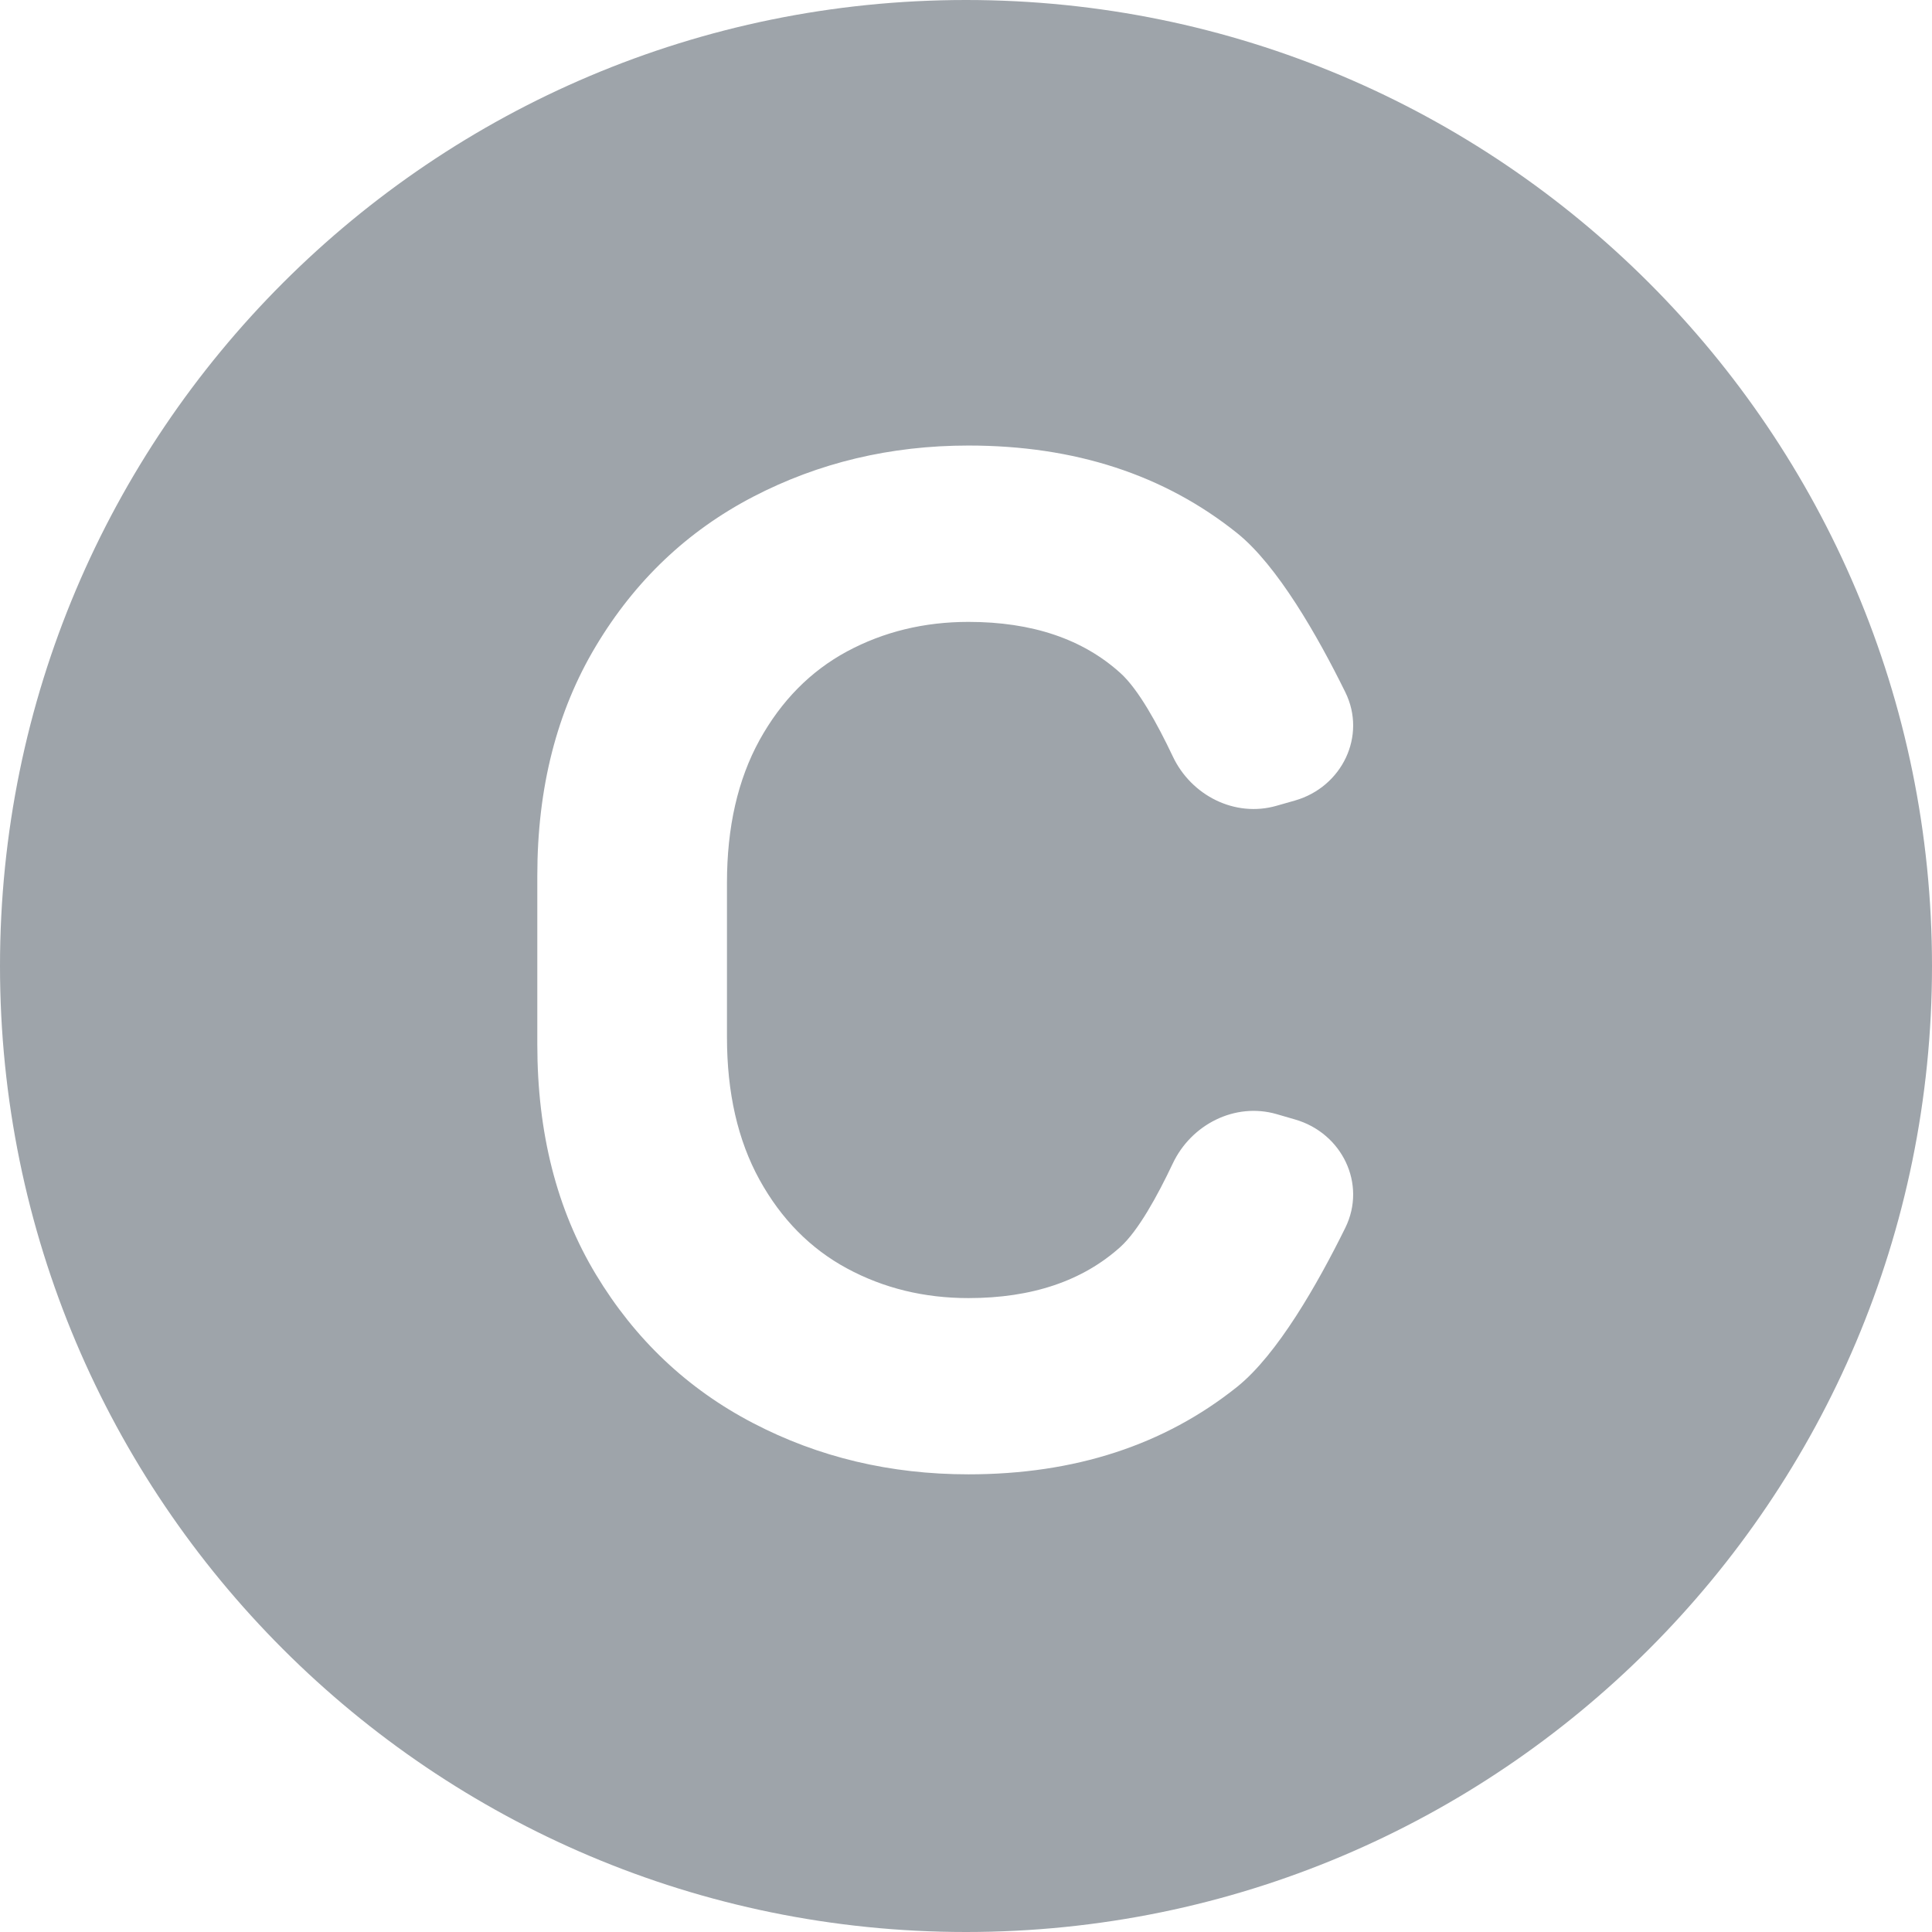
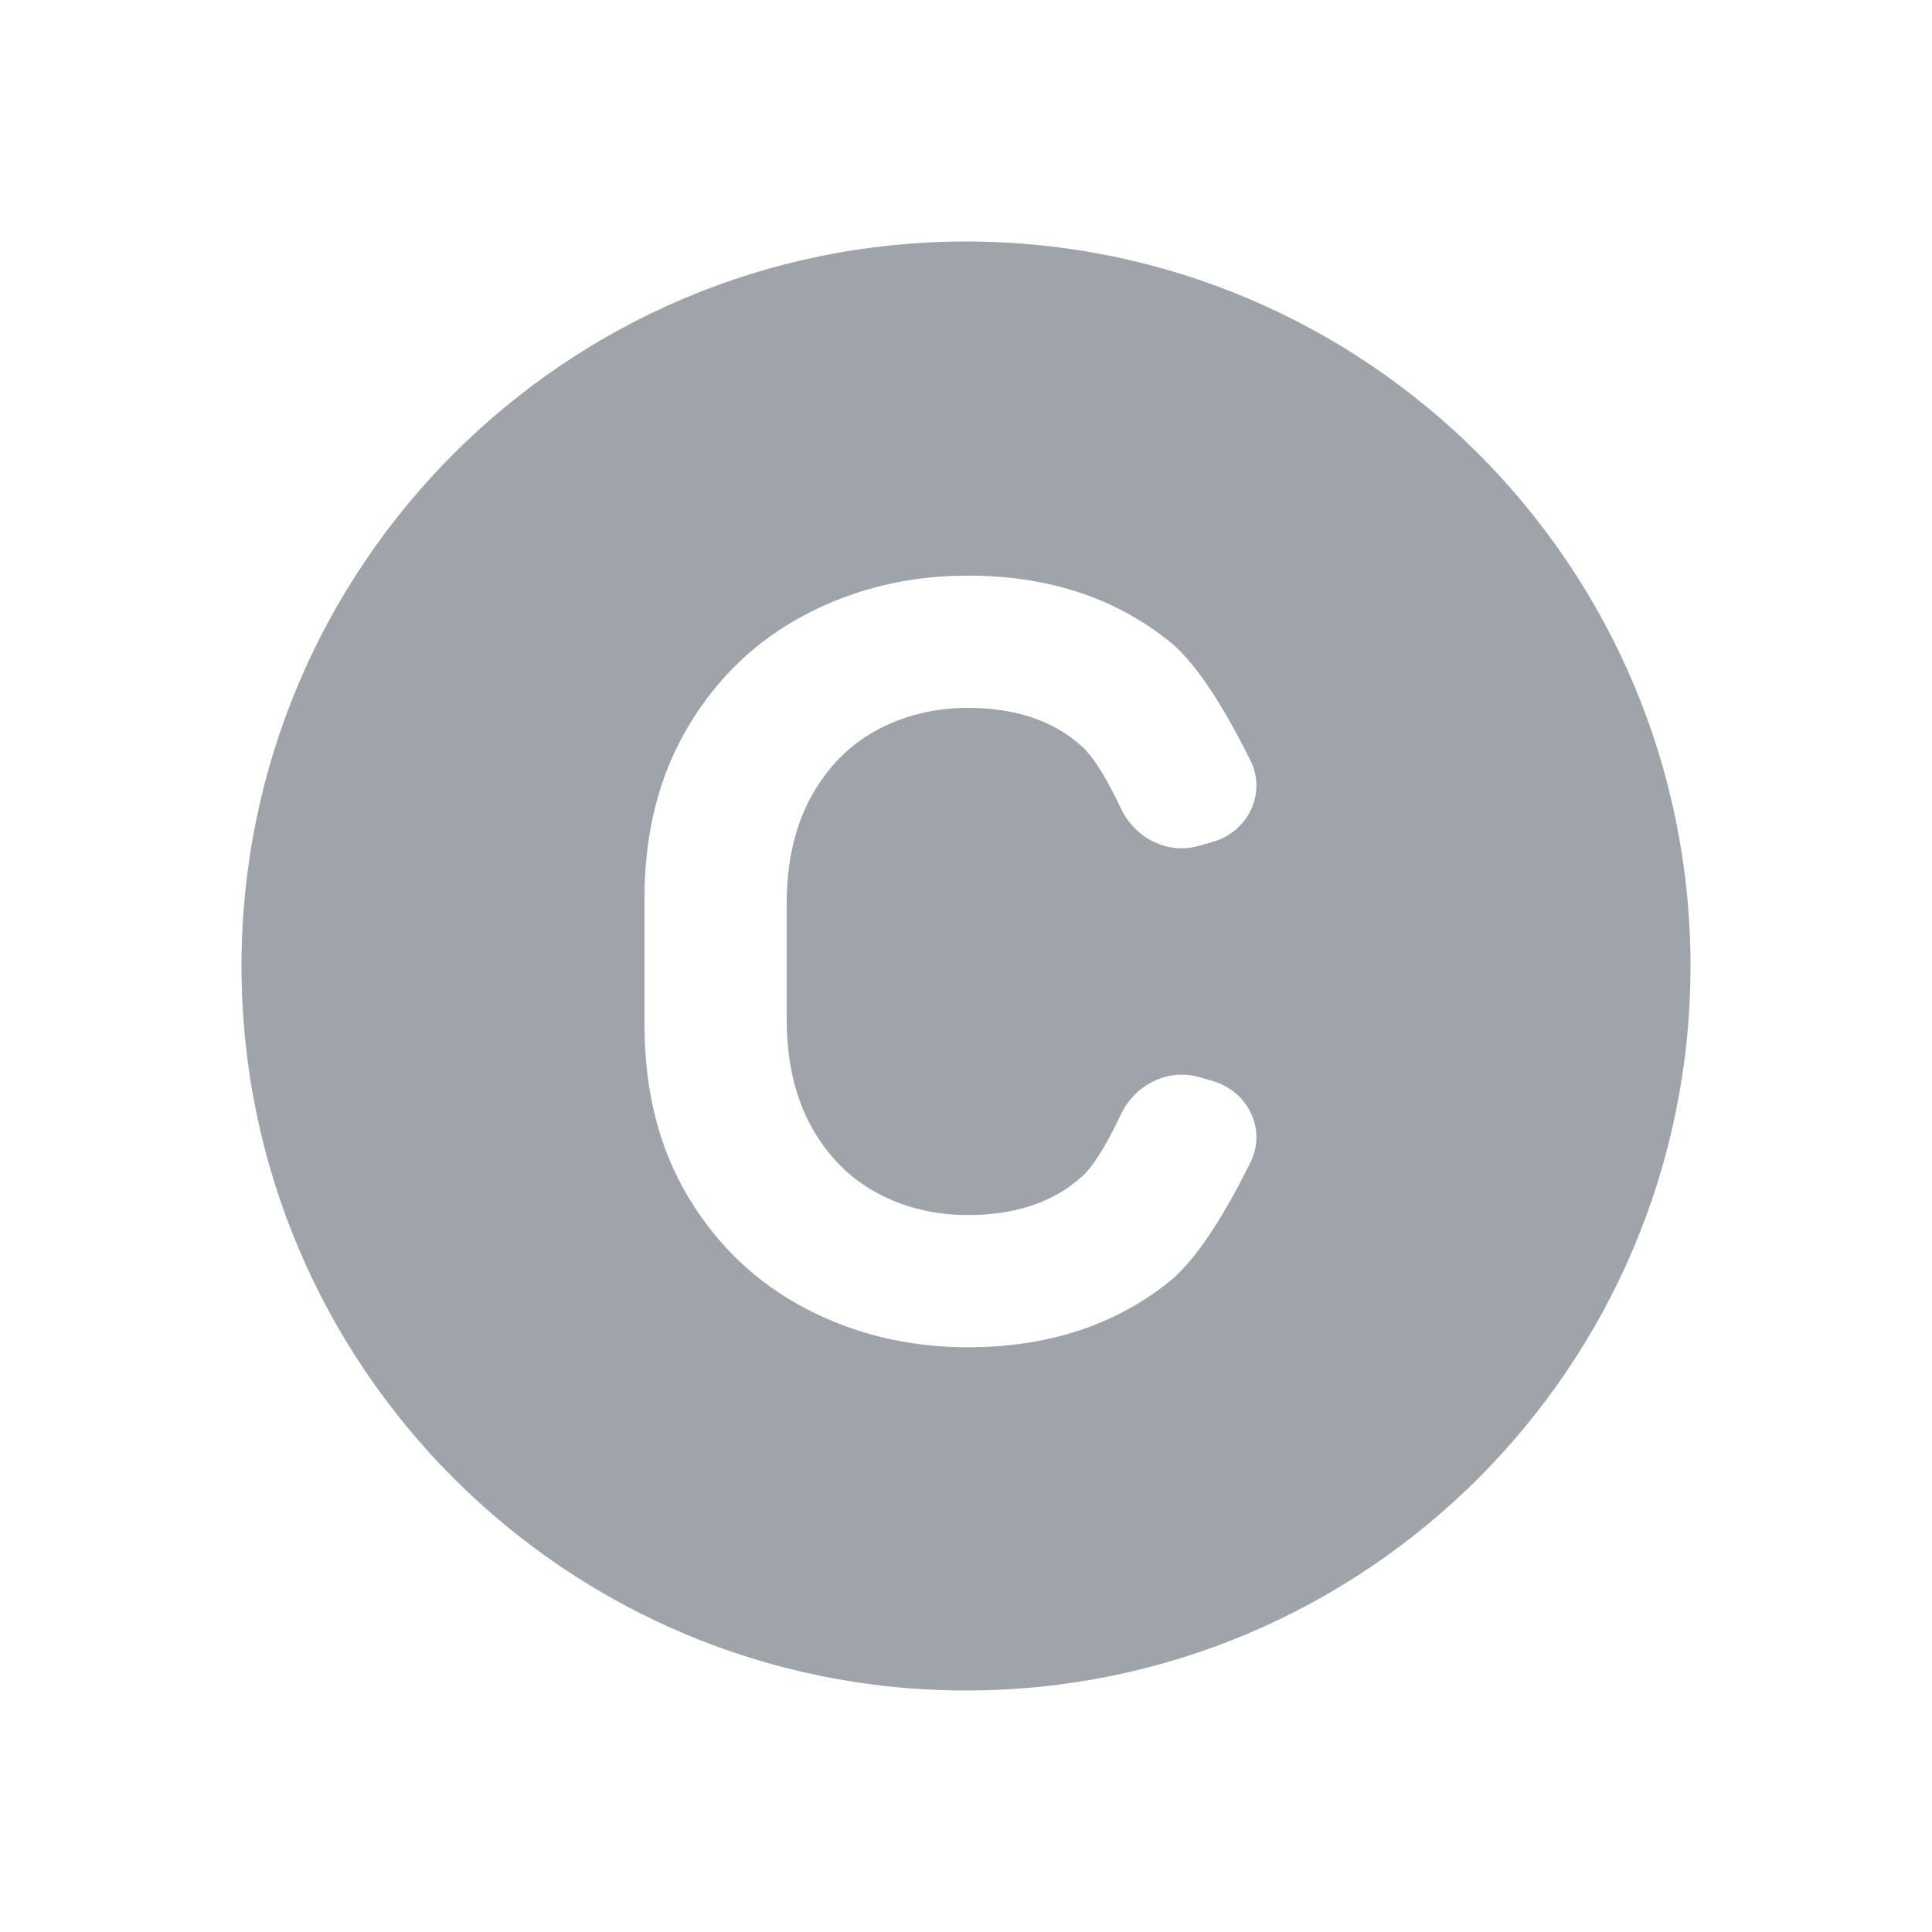
- <svg xmlns="http://www.w3.org/2000/svg" width="18" height="18" viewBox="0 0 18 18" fill="none">
-   <path fill-rule="evenodd" clip-rule="evenodd" d="M9 18C13.971 18 18 13.971 18 9C18 4.029 13.971 0 9 0C4.029 0 0 4.029 0 9C0 13.971 4.029 18 9 18ZM7.015 13.258C7.626 13.577 8.295 13.736 9.023 13.736C10.013 13.736 10.847 13.464 11.526 12.921C11.9 12.621 12.274 11.966 12.534 11.439C12.735 11.03 12.503 10.556 12.066 10.43L11.894 10.38C11.506 10.268 11.098 10.476 10.926 10.841C10.783 11.143 10.605 11.466 10.44 11.616C10.088 11.934 9.615 12.094 9.023 12.094C8.61 12.094 8.233 12.002 7.892 11.818C7.551 11.634 7.279 11.359 7.076 10.991C6.874 10.624 6.773 10.181 6.773 9.664V8.224C6.773 7.706 6.874 7.264 7.076 6.896C7.279 6.529 7.551 6.253 7.892 6.069C8.233 5.886 8.61 5.794 9.023 5.794C9.615 5.794 10.088 5.953 10.44 6.272C10.605 6.421 10.783 6.744 10.926 7.046C11.098 7.412 11.506 7.619 11.894 7.507L12.066 7.458C12.503 7.332 12.735 6.857 12.534 6.449C12.274 5.921 11.9 5.267 11.526 4.967C10.847 4.423 10.013 4.151 9.023 4.151C8.295 4.151 7.626 4.311 7.015 4.629C6.403 4.948 5.916 5.411 5.552 6.019C5.188 6.626 5.006 7.339 5.006 8.156V9.731C5.006 10.556 5.188 11.271 5.552 11.874C5.916 12.478 6.403 12.939 7.015 13.258Z" fill="#9EA4AA" />
+ <svg xmlns="http://www.w3.org/2000/svg" width="20" height="20" viewBox="0 0 20 20" fill="none">
+   <path fill-rule="evenodd" clip-rule="evenodd" d="M10 17.5C14.142 17.5 17.5 14.142 17.5 10C17.5 5.858 14.142 2.5 10 2.5C5.858 2.5 2.5 5.858 2.5 10C2.5 14.142 5.858 17.5 10 17.5ZM8.346 13.549C8.855 13.814 9.413 13.947 10.019 13.947C10.844 13.947 11.54 13.72 12.105 13.267C12.417 13.018 12.728 12.472 12.945 12.032C13.113 11.692 12.92 11.297 12.555 11.191L12.412 11.15C12.088 11.057 11.749 11.23 11.605 11.534C11.486 11.786 11.338 12.056 11.2 12.18C10.907 12.445 10.513 12.578 10.019 12.578C9.675 12.578 9.361 12.502 9.077 12.348C8.793 12.195 8.566 11.966 8.397 11.659C8.229 11.353 8.144 10.985 8.144 10.553V9.353C8.144 8.922 8.229 8.553 8.397 8.247C8.566 7.941 8.793 7.711 9.077 7.558C9.361 7.405 9.675 7.328 10.019 7.328C10.513 7.328 10.907 7.461 11.2 7.727C11.338 7.851 11.486 8.12 11.605 8.372C11.749 8.676 12.088 8.85 12.412 8.756L12.555 8.715C12.92 8.61 13.113 8.214 12.945 7.874C12.728 7.435 12.417 6.889 12.105 6.639C11.54 6.186 10.844 5.959 10.019 5.959C9.413 5.959 8.855 6.092 8.346 6.358C7.836 6.624 7.43 7.009 7.127 7.516C6.824 8.022 6.672 8.616 6.672 9.297V10.61C6.672 11.297 6.824 11.892 7.127 12.395C7.43 12.899 7.836 13.283 8.346 13.549Z" fill="#9EA4AA" />
</svg>
